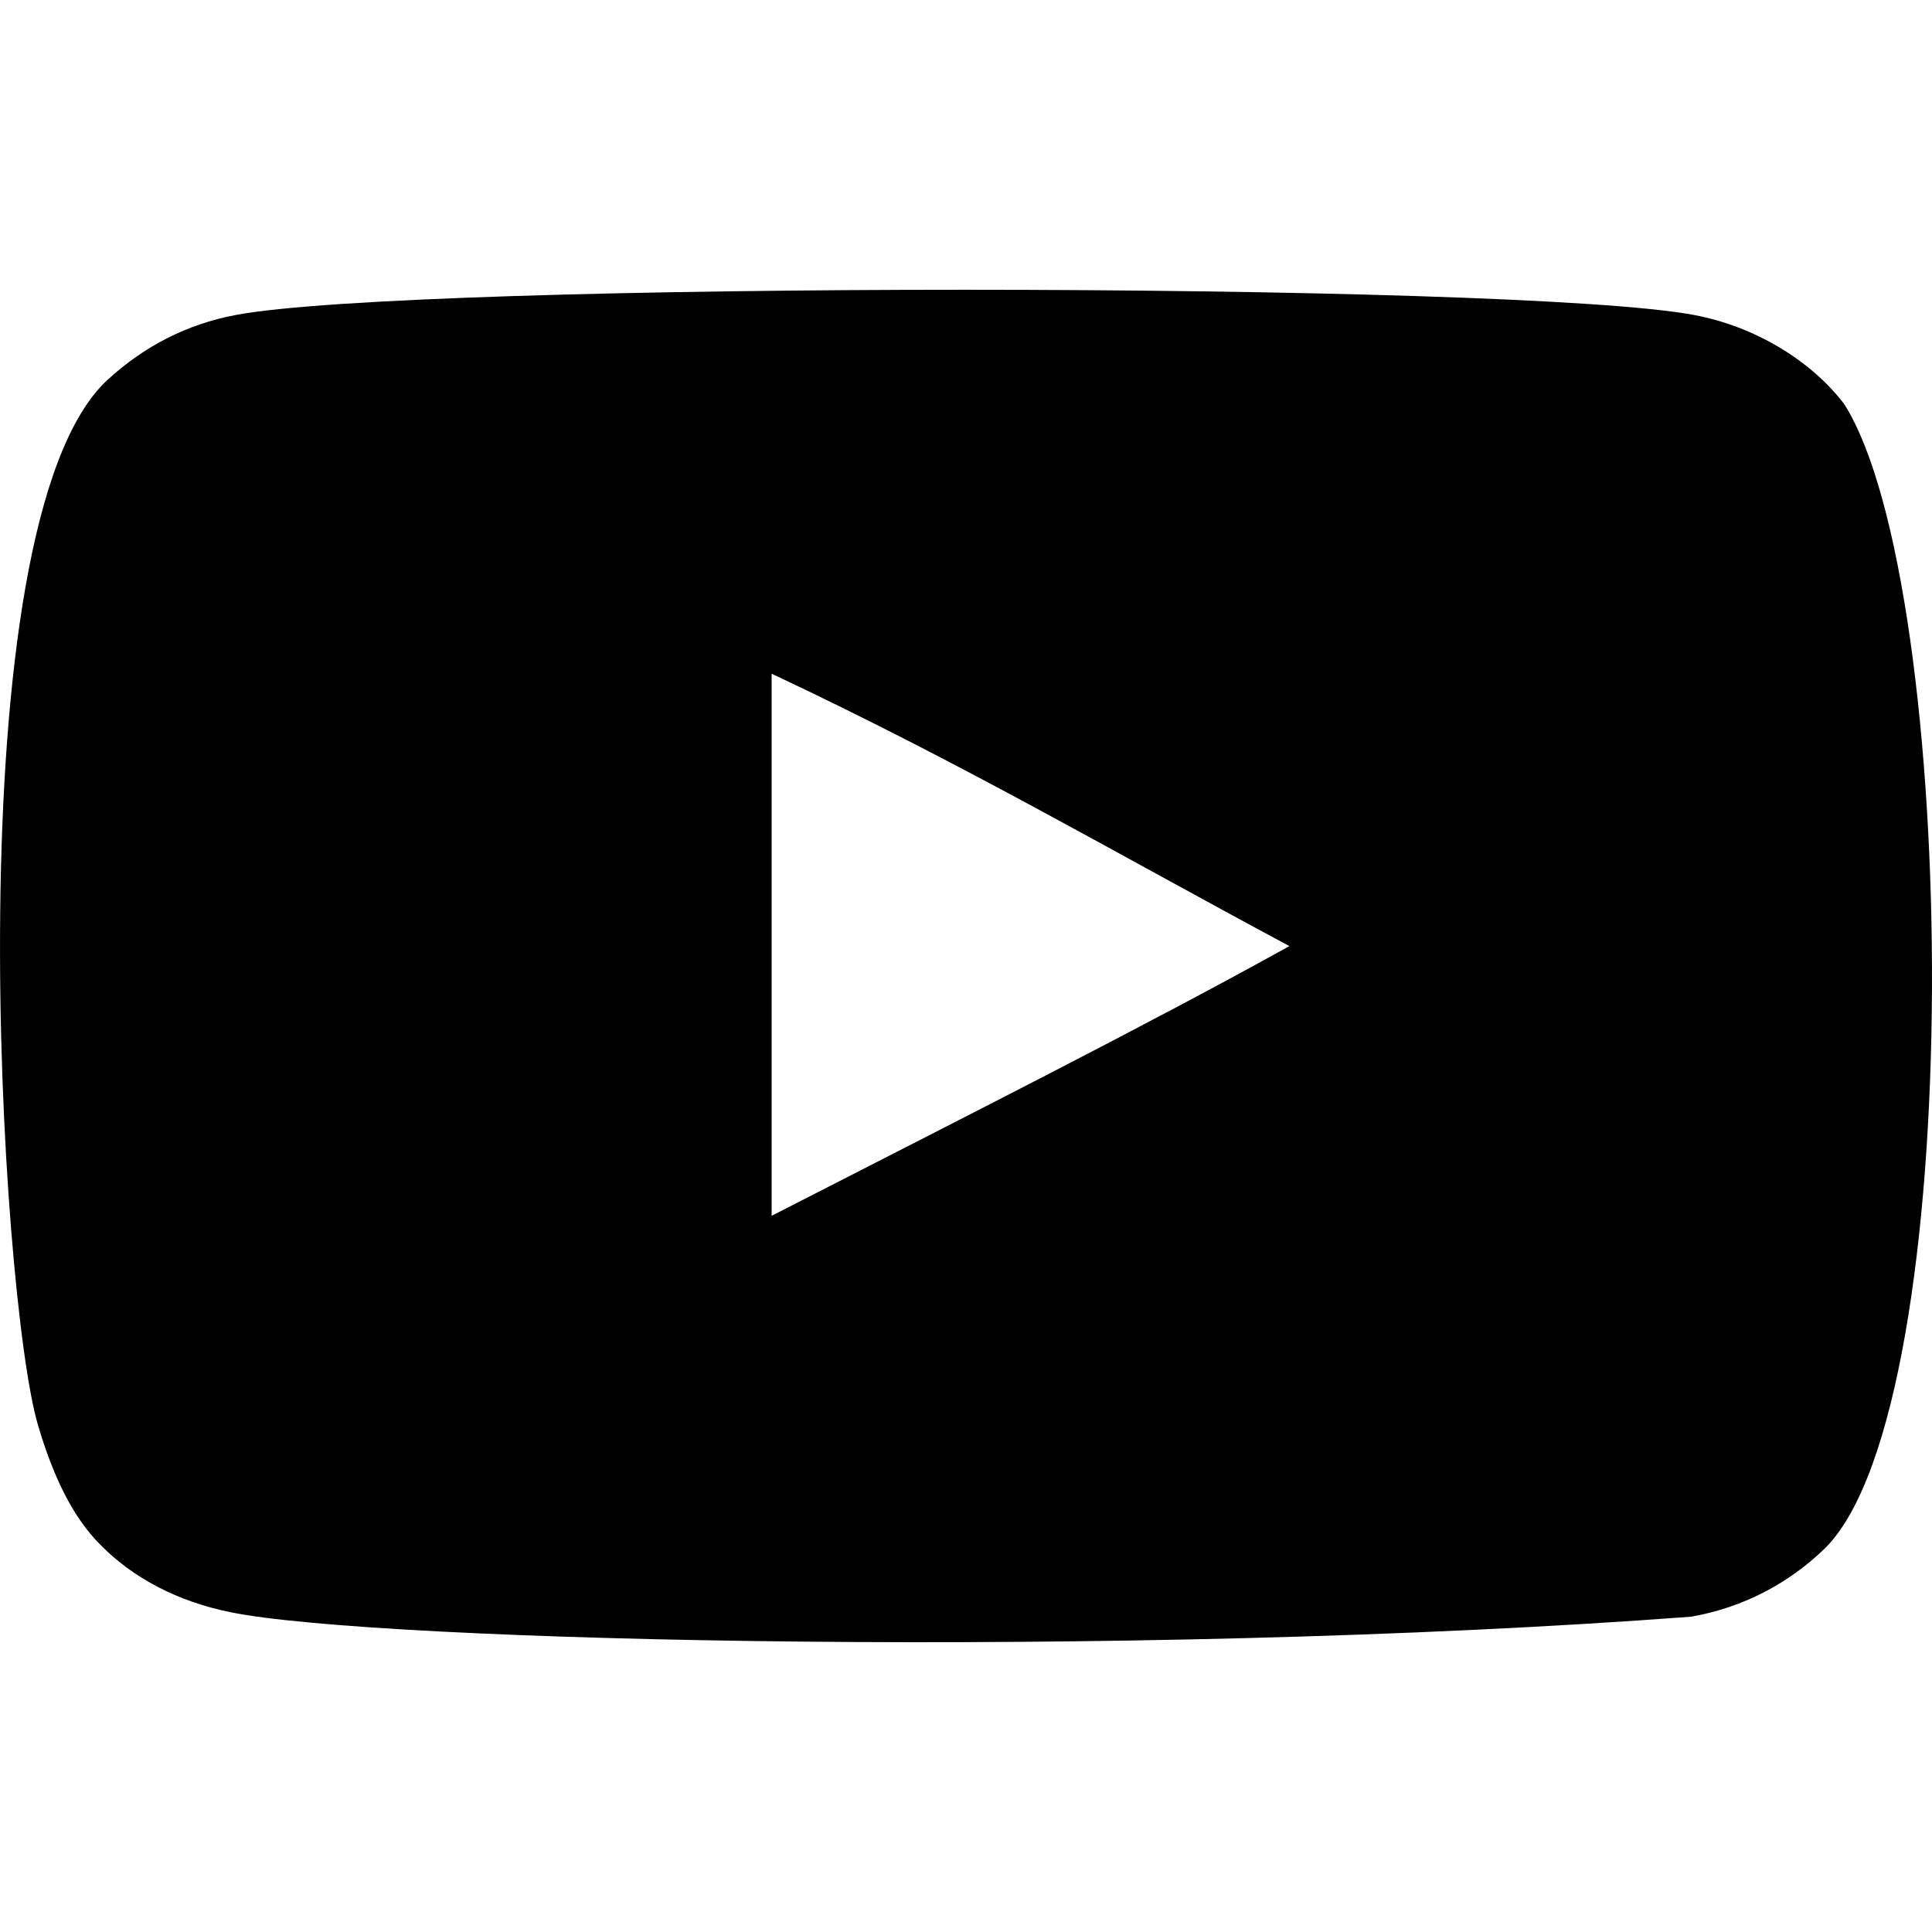
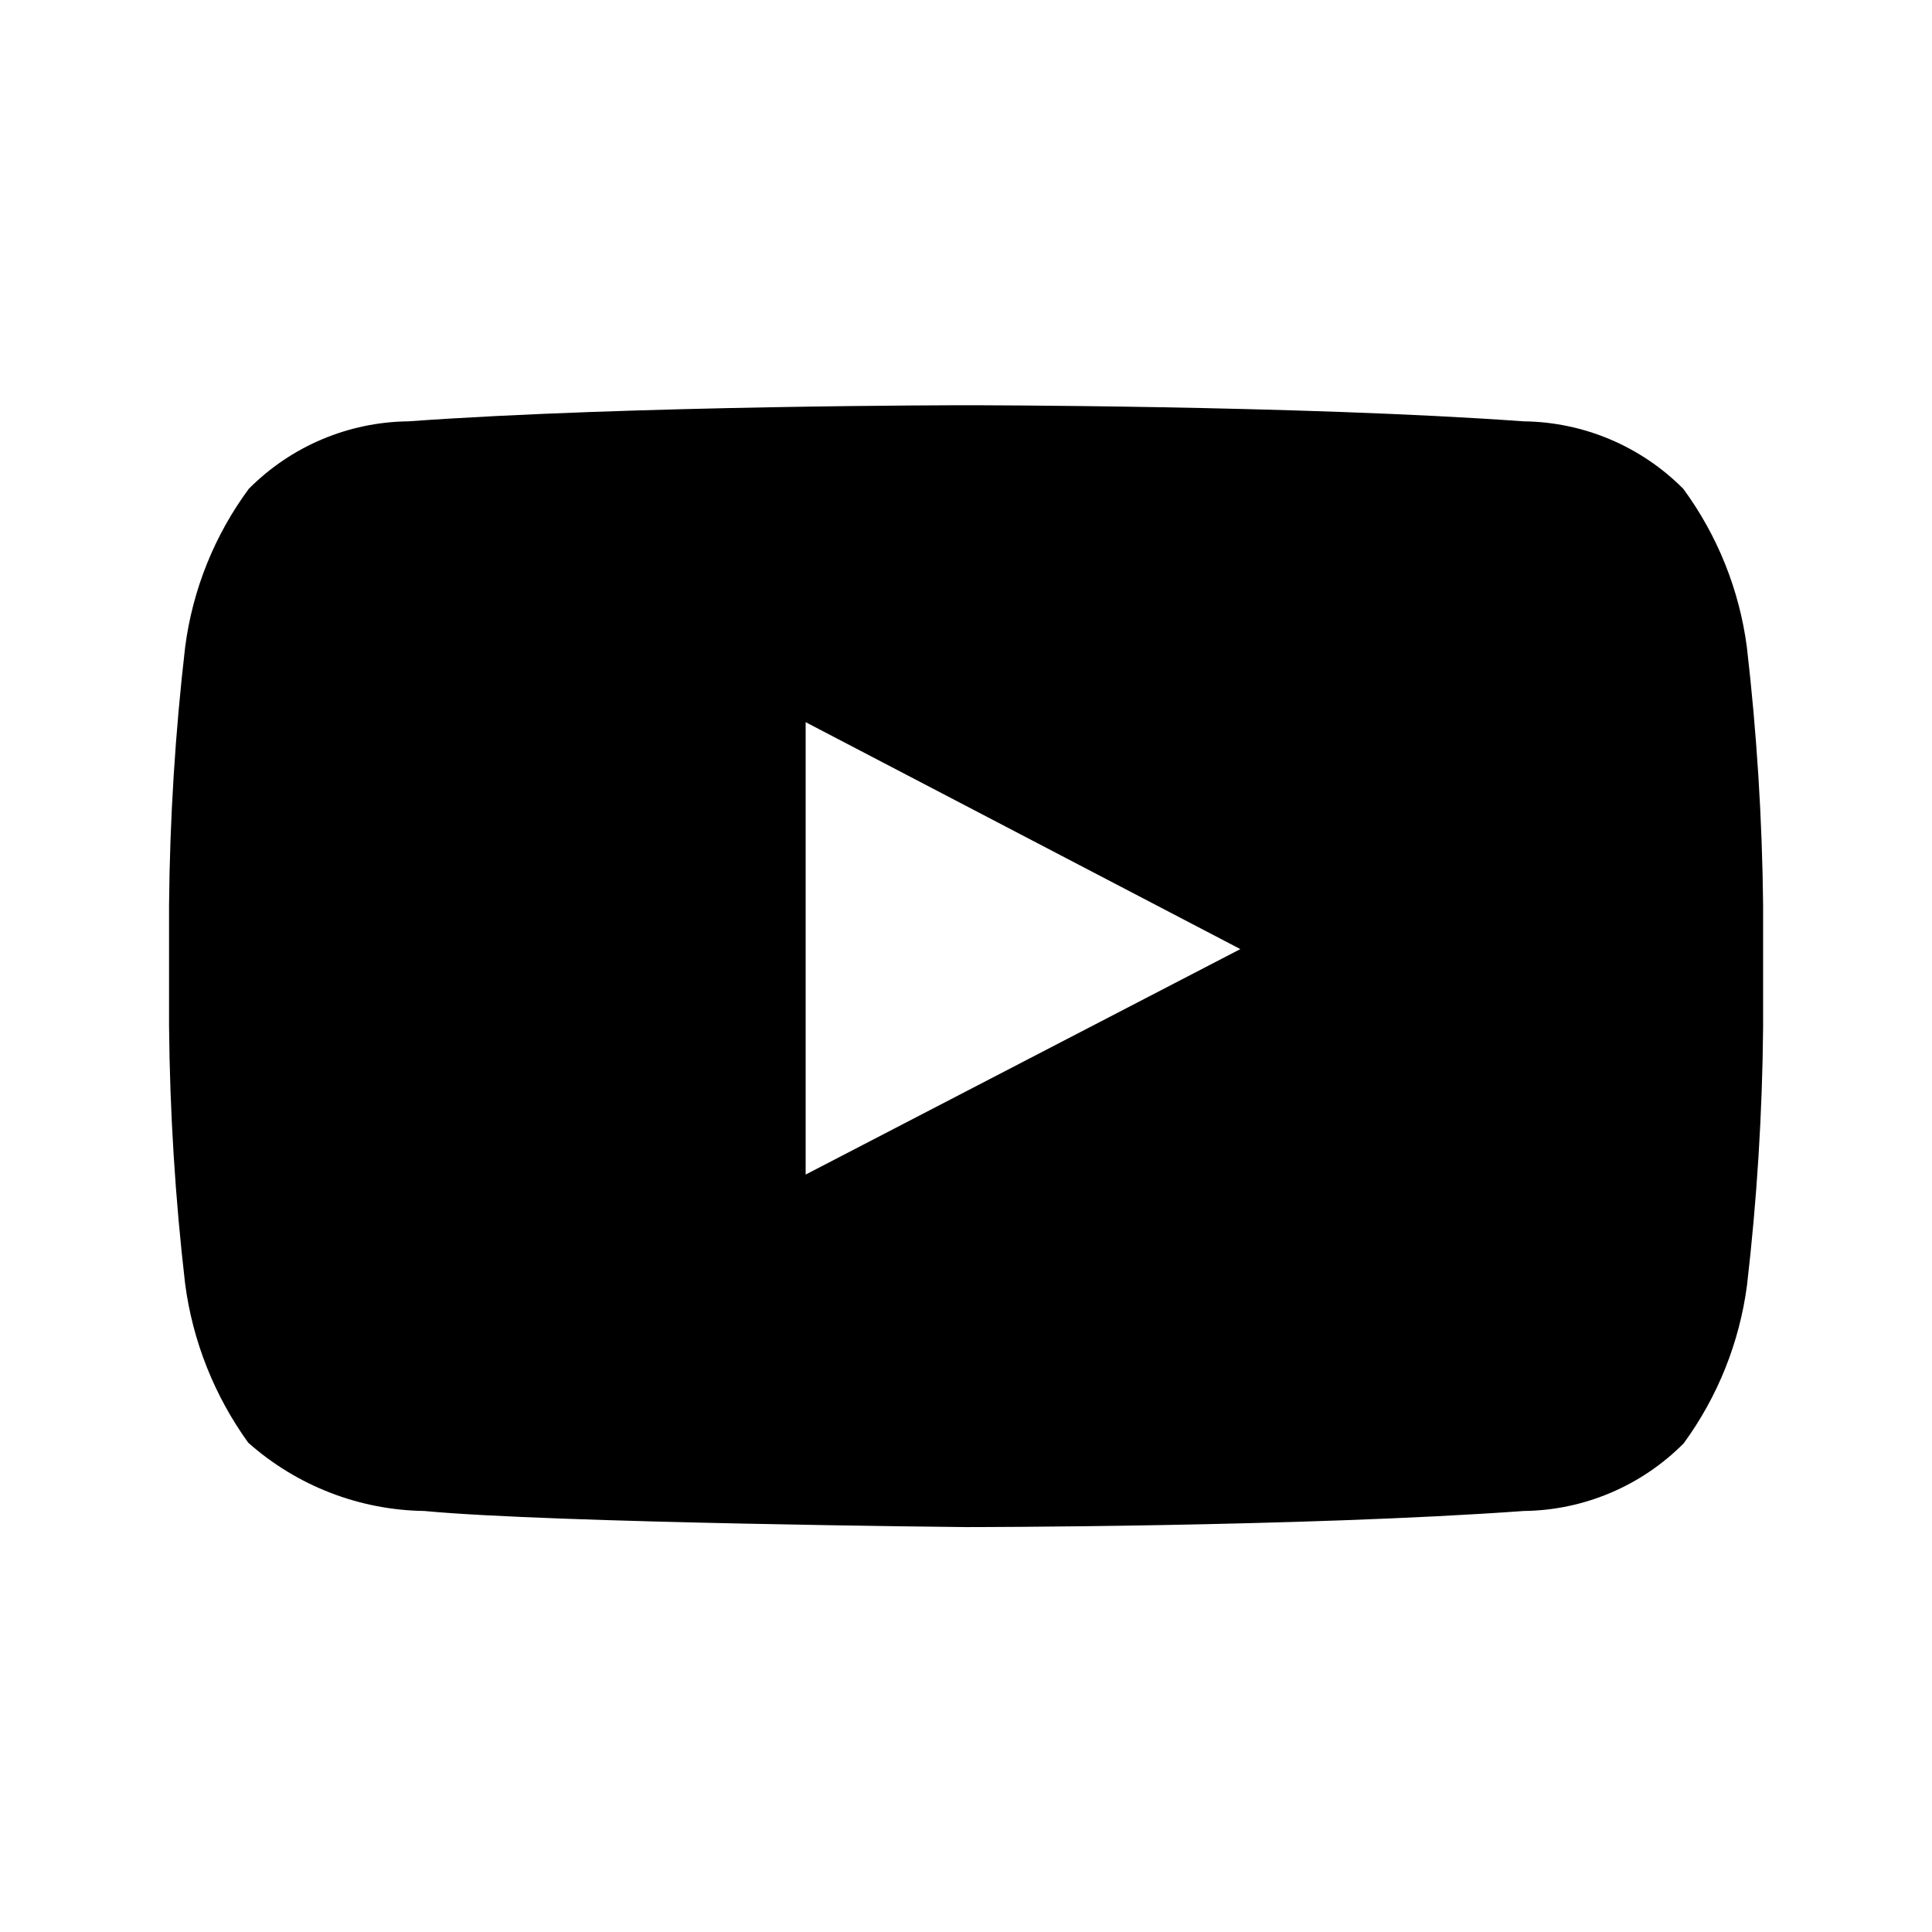
- <svg xmlns="http://www.w3.org/2000/svg" width="800px" height="800px" viewBox="0 -3 20 20" version="1.1">
-   <defs>
- 
- </defs>
-   <g id="Page-1" stroke="none" stroke-width="1" fill="none" fill-rule="evenodd">
-     <g id="Dribbble-Light-Preview" transform="translate(-300, -7442)" fill="#000000">
-       <g id="icons" transform="translate(56, 160)">
-         <path d="M251.988,7291.586 L251.988,7285.974 C253.981,7286.912 255.524,7287.817 257.348,7288.794 C255.843,7289.628 253.981,7290.565 251.988,7291.586 M263.091,7283.183 C262.747,7282.73 262.162,7282.378 261.538,7282.261 C259.705,7281.913 248.271,7281.912 246.439,7282.261 C245.939,7282.355 245.494,7282.582 245.111,7282.934 C243.5,7284.429 244.005,7292.452 244.393,7293.751 C244.557,7294.313 244.768,7294.719 245.034,7294.986 C245.376,7295.338 245.845,7295.58 246.384,7295.689 C247.893,7296.001 255.668,7296.175 261.506,7295.736 C262.044,7295.642 262.52,7295.391 262.896,7295.024 C264.386,7293.535 264.284,7285.062 263.091,7283.183" id="youtube-[#168]">
- 
- </path>
-       </g>
-     </g>
-   </g>
+ <svg xmlns="http://www.w3.org/2000/svg" class="w-6 h-6 text-gray-800 dark:text-white" aria-hidden="true" width="24" height="24" fill="currentColor" viewBox="0 0 24 24">
+   <path fill-rule="evenodd" d="M21.7 8.037a4.26 4.26 0 0 0-.789-1.964 2.84 2.84 0 0 0-1.984-.839c-2.767-.2-6.926-.2-6.926-.2s-4.157 0-6.928.2a2.836 2.836 0 0 0-1.983.839 4.225 4.225 0 0 0-.79 1.965 30.146 30.146 0 0 0-.2 3.206v1.5a30.12 30.12 0 0 0 .2 3.206c.094.712.364 1.39.784 1.972.604.536 1.38.837 2.187.848 1.583.151 6.731.2 6.731.2s4.161 0 6.928-.2a2.844 2.844 0 0 0 1.985-.84 4.27 4.27 0 0 0 .787-1.965 30.12 30.12 0 0 0 .2-3.206v-1.516a30.672 30.672 0 0 0-.202-3.206Zm-11.692 6.554v-5.62l5.4 2.819-5.4 2.801Z" clip-rule="evenodd" />
</svg>
